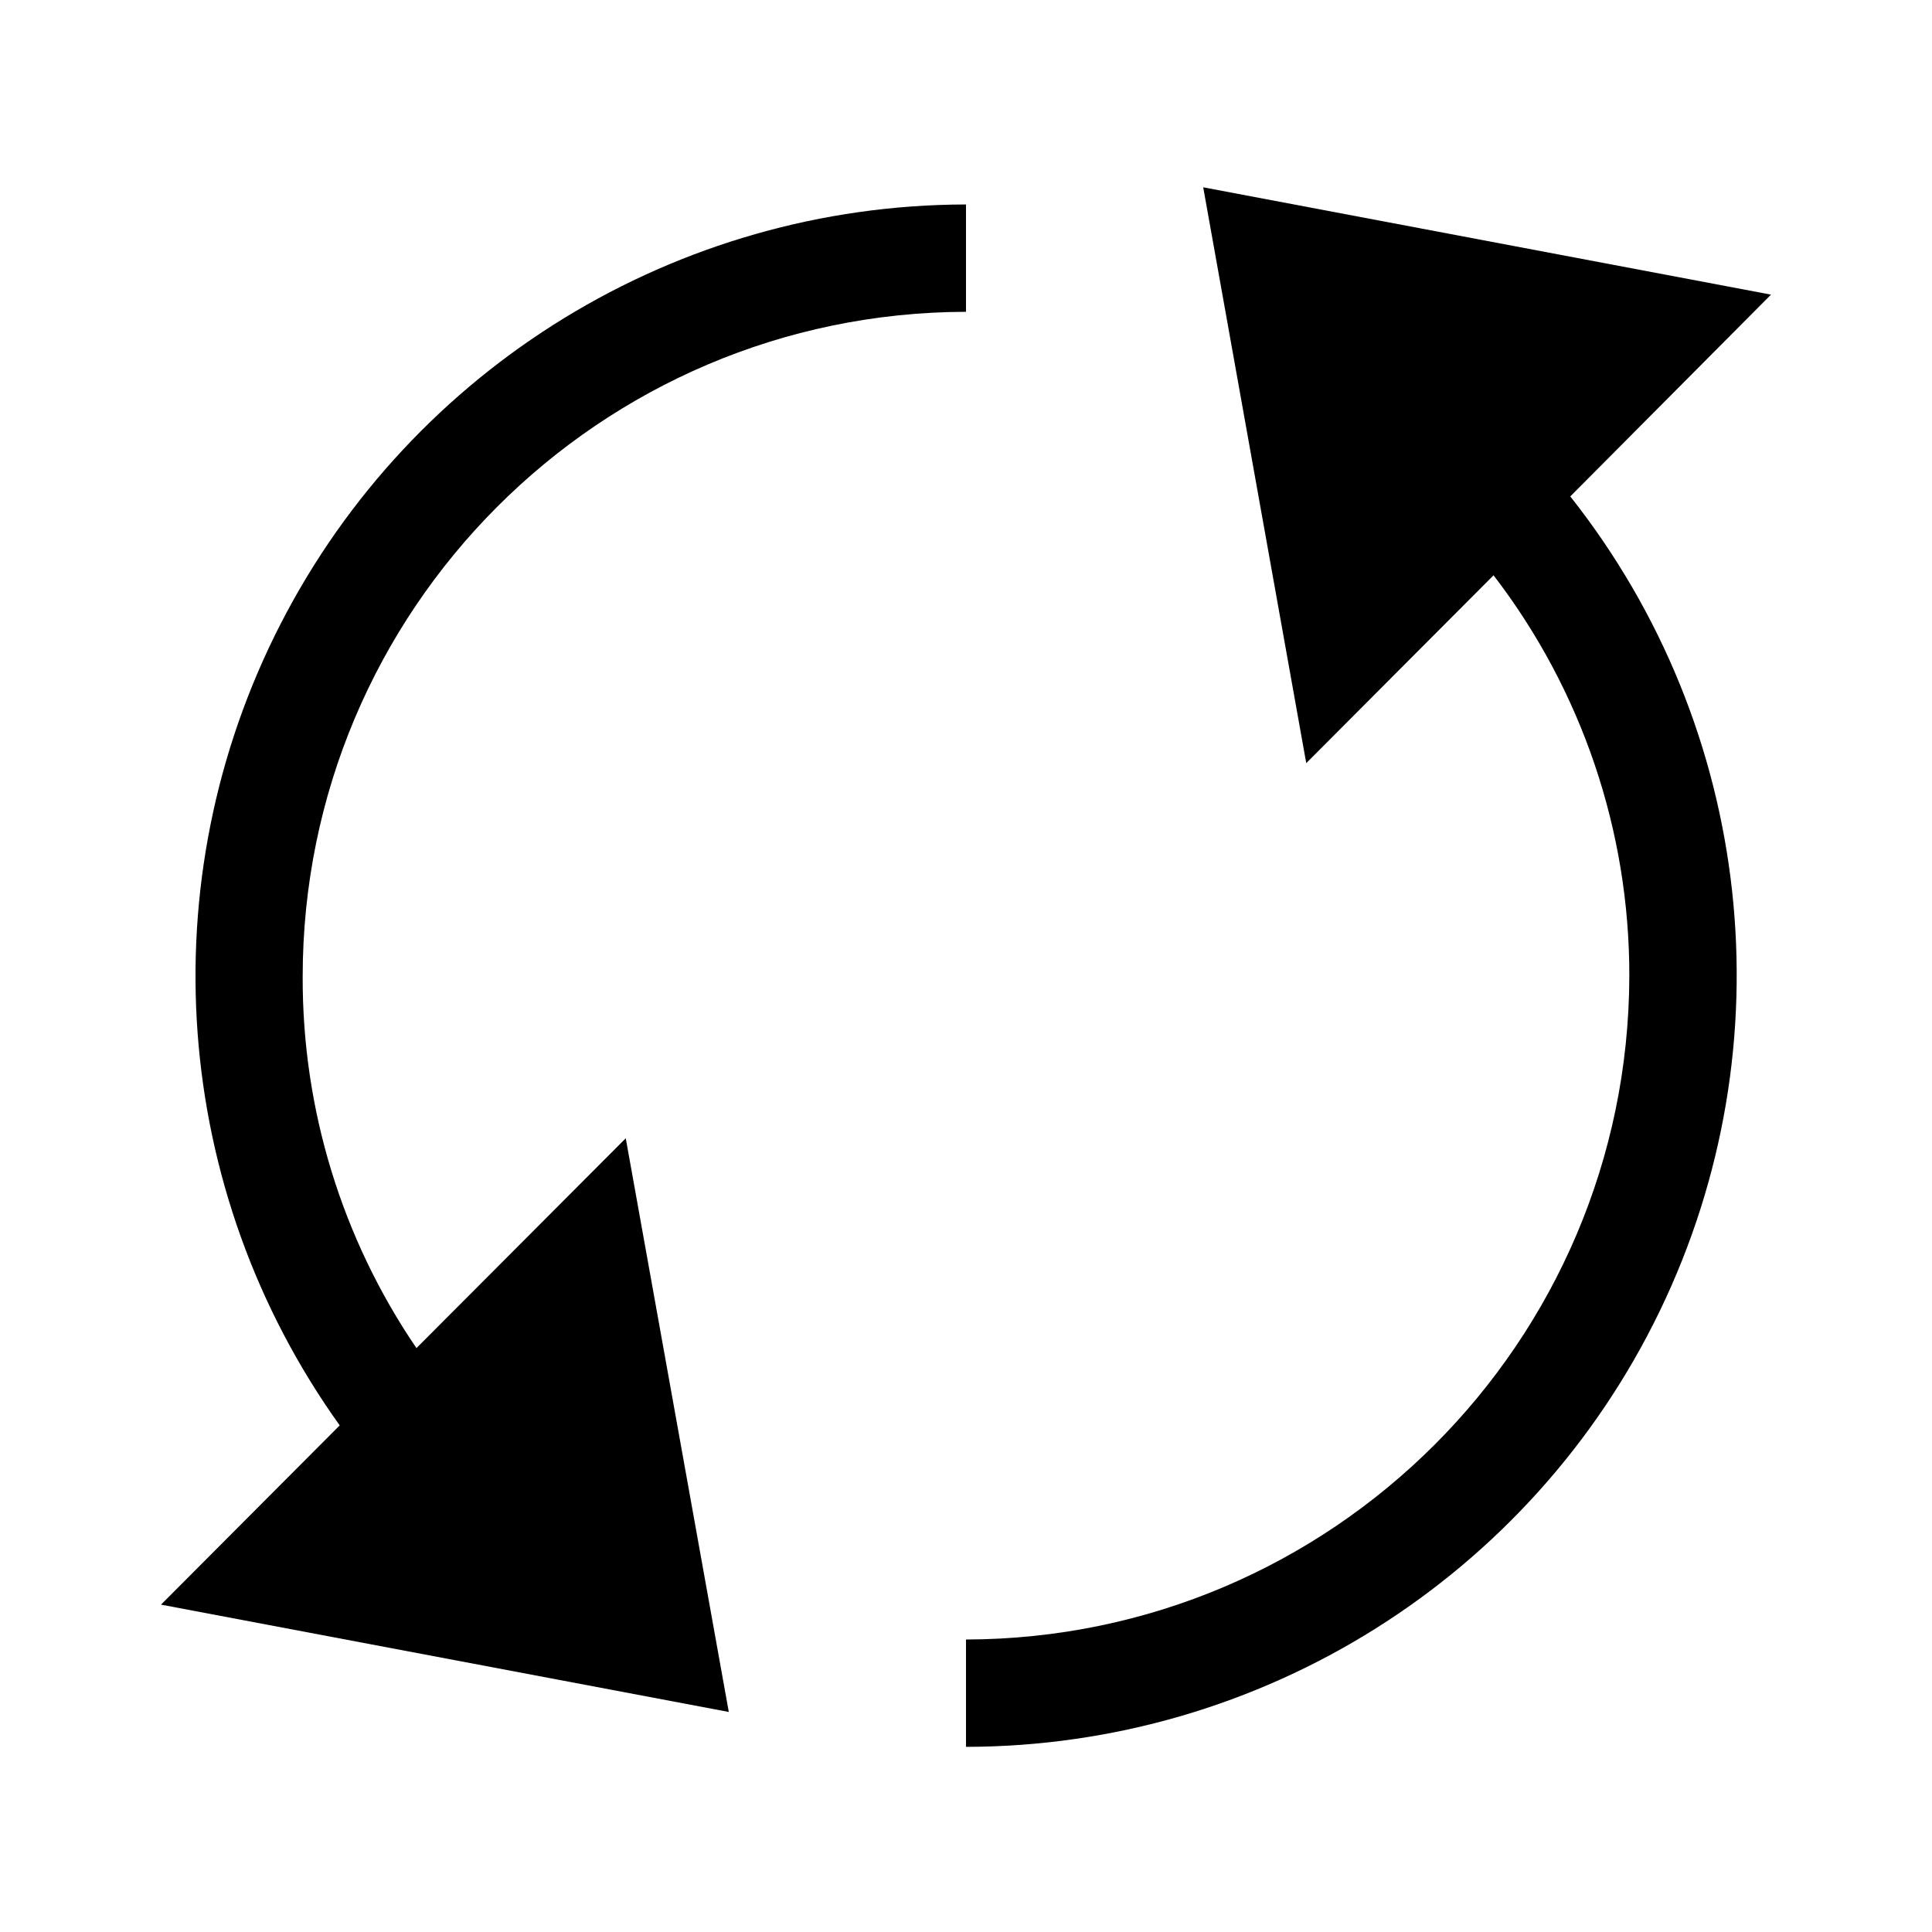
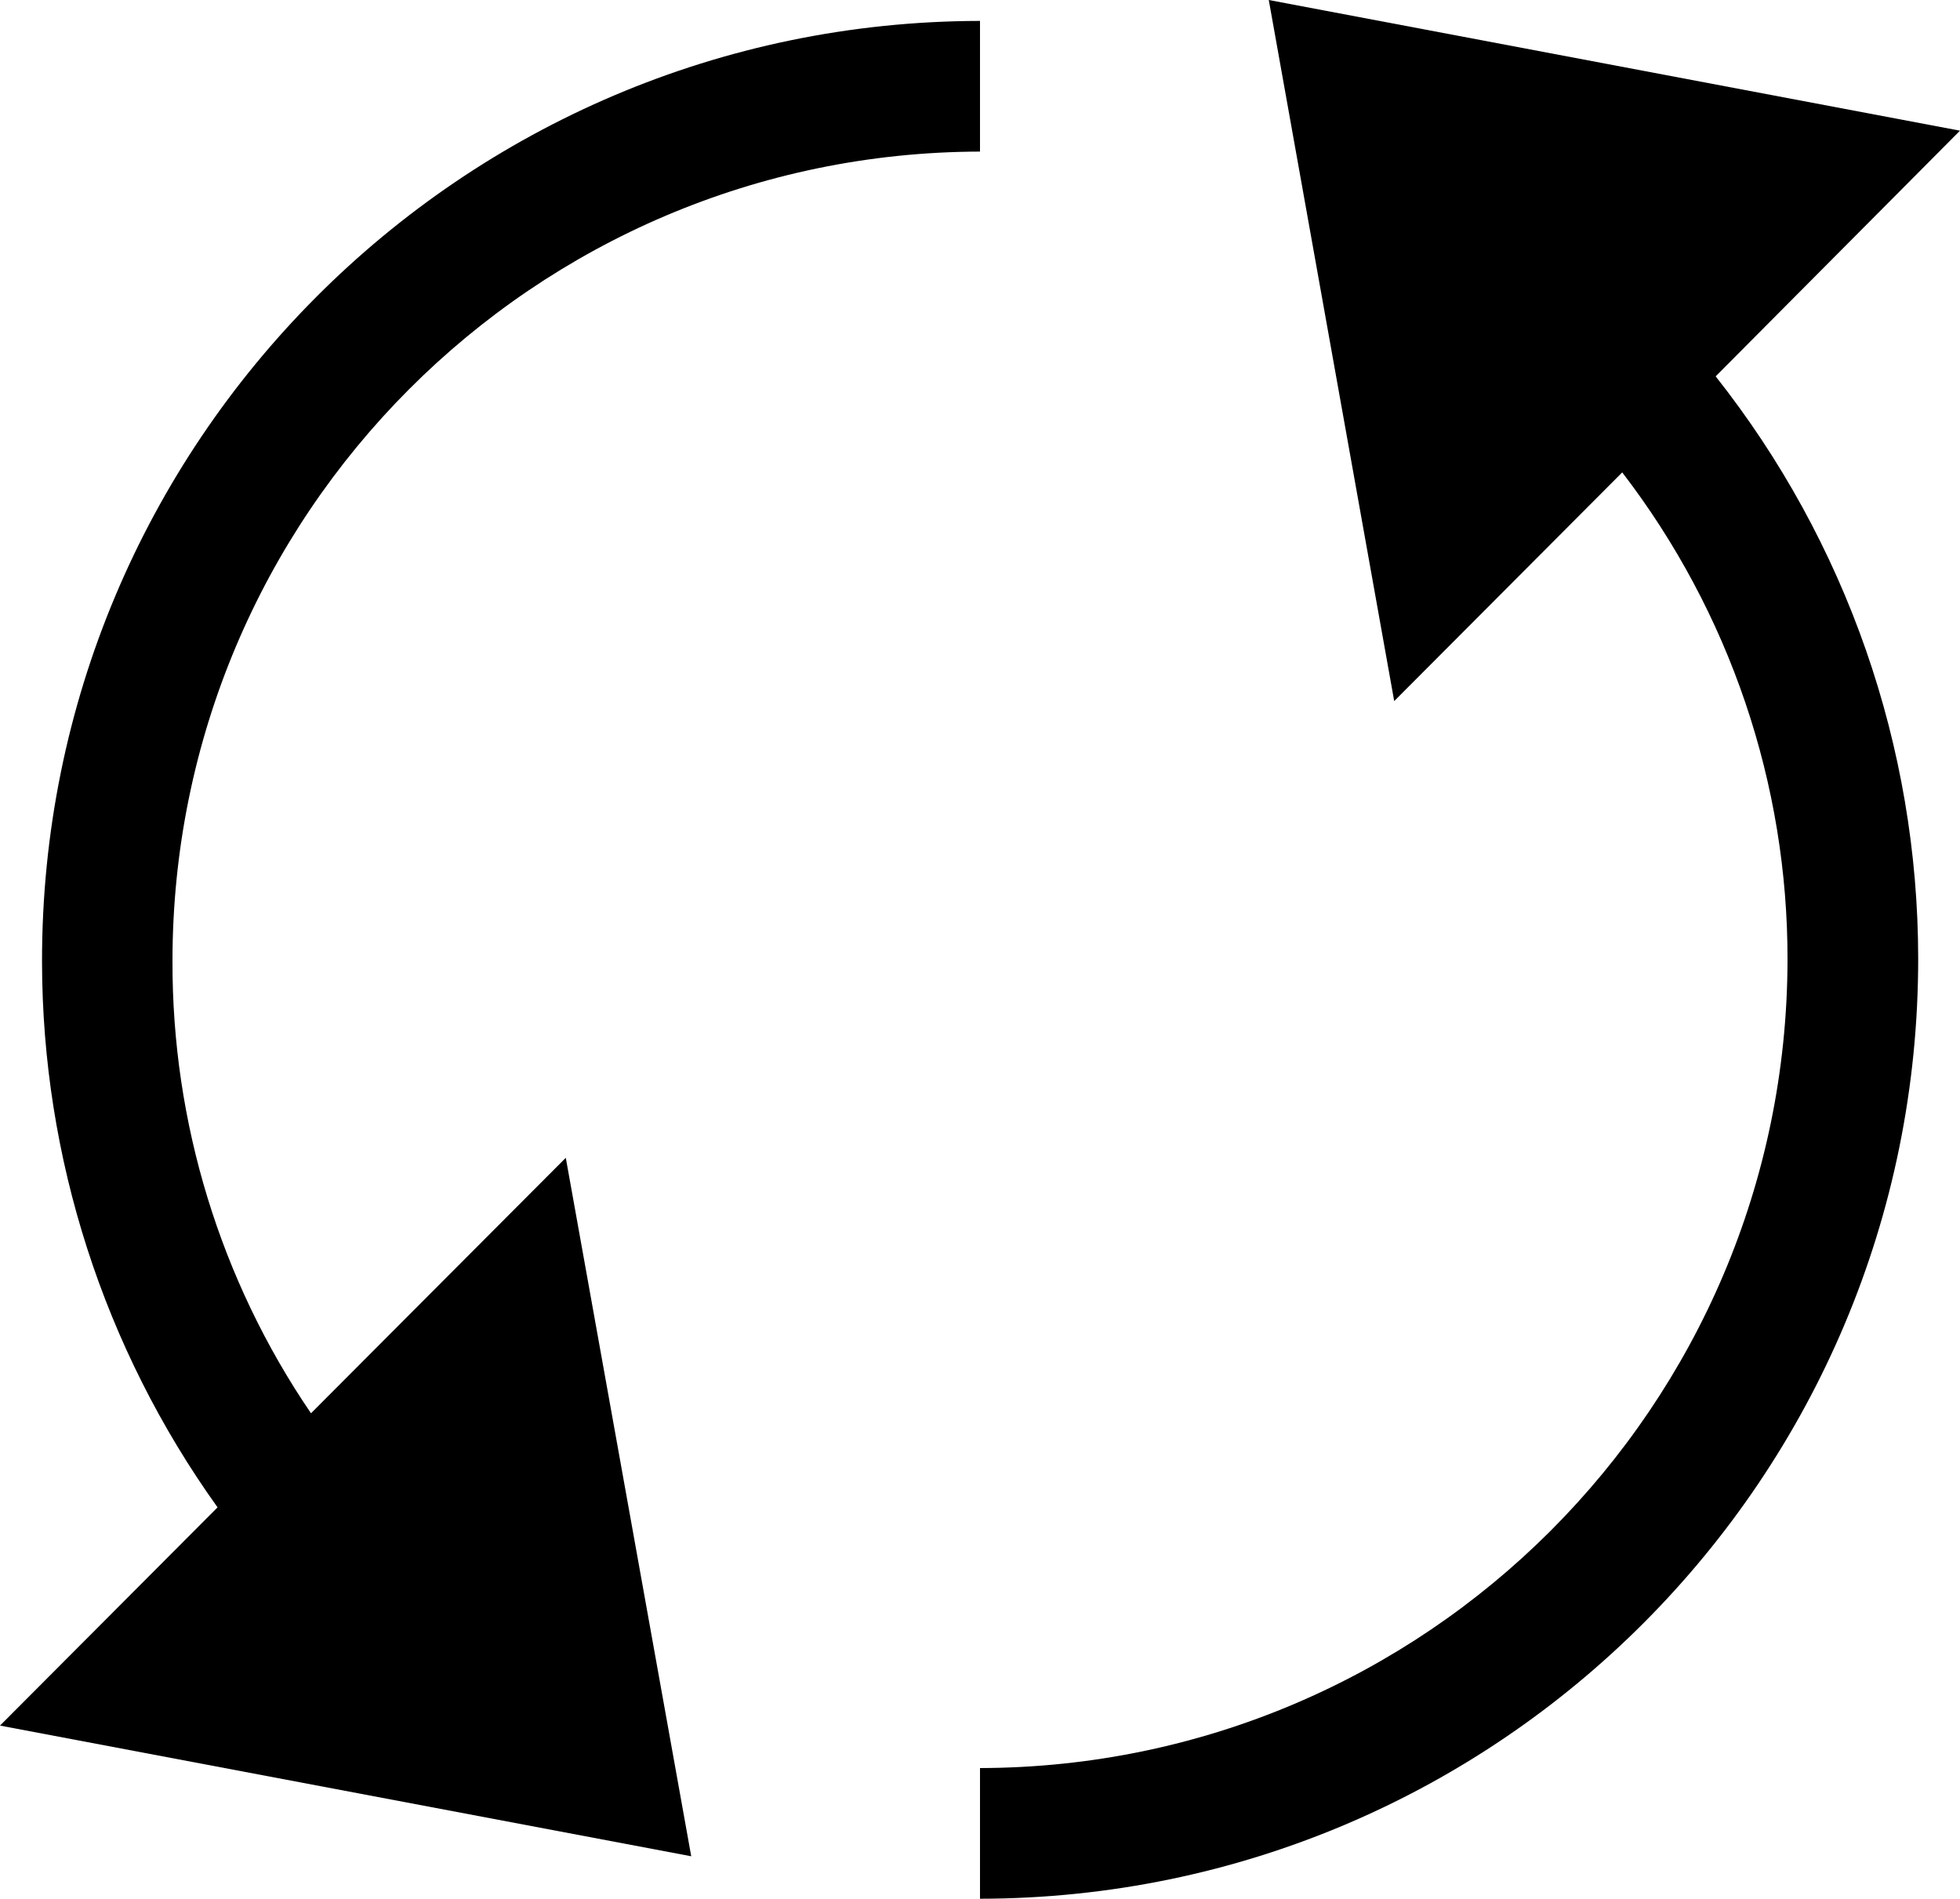
- <svg xmlns="http://www.w3.org/2000/svg" id="Calque_1" data-name="Calque 1" viewBox="0 0 36 36">
-   <path d="M33,5.49l-10.58-2,1.92,10.73,3.49-3.5a12.22,12.22,0,0,1,2.53,7.47A12.39,12.39,0,0,1,18,30.55v2A14.38,14.38,0,0,0,29.26,9.25Z" />
-   <path d="M7.76,25.12a12.22,12.22,0,0,1-2.12-6.92A12.39,12.39,0,0,1,18,5.81v-2A14.38,14.38,0,0,0,6.33,26.56L3,29.9l10.58,2L11.66,21.21Z" />
+ <svg xmlns="http://www.w3.org/2000/svg" version="1.1" id="Calque_1" x="0px" y="0px" width="900px" height="871.8px" viewBox="510 104.7 900 871.8" enable-background="new 510 104.7 900 871.8" xml:space="preserve">
+   <path d="M1150.2,426.6l104.7-105c49.4,64.3,76.1,143.1,75.9,224.1C1330.3,750.3,1164.6,916,960,916.5v60  c238.3-0.3,431.1-193.7,430.8-432c-0.1-96.9-32.9-191-93-267L1410,164.7l-317.4-60L1150.2,426.6z" />
+   <path d="M529.3,546.4c0.1,89.8,28.3,177.4,80.6,250.4L510,897l317.4,60l-57.6-320.7l-117,117.3C611.1,692.4,589,620,589.2,546  c0-204.9,165.9-371.2,370.8-371.7v-60C721.7,114.7,528.9,308.1,529.3,546.4z" />
</svg>
